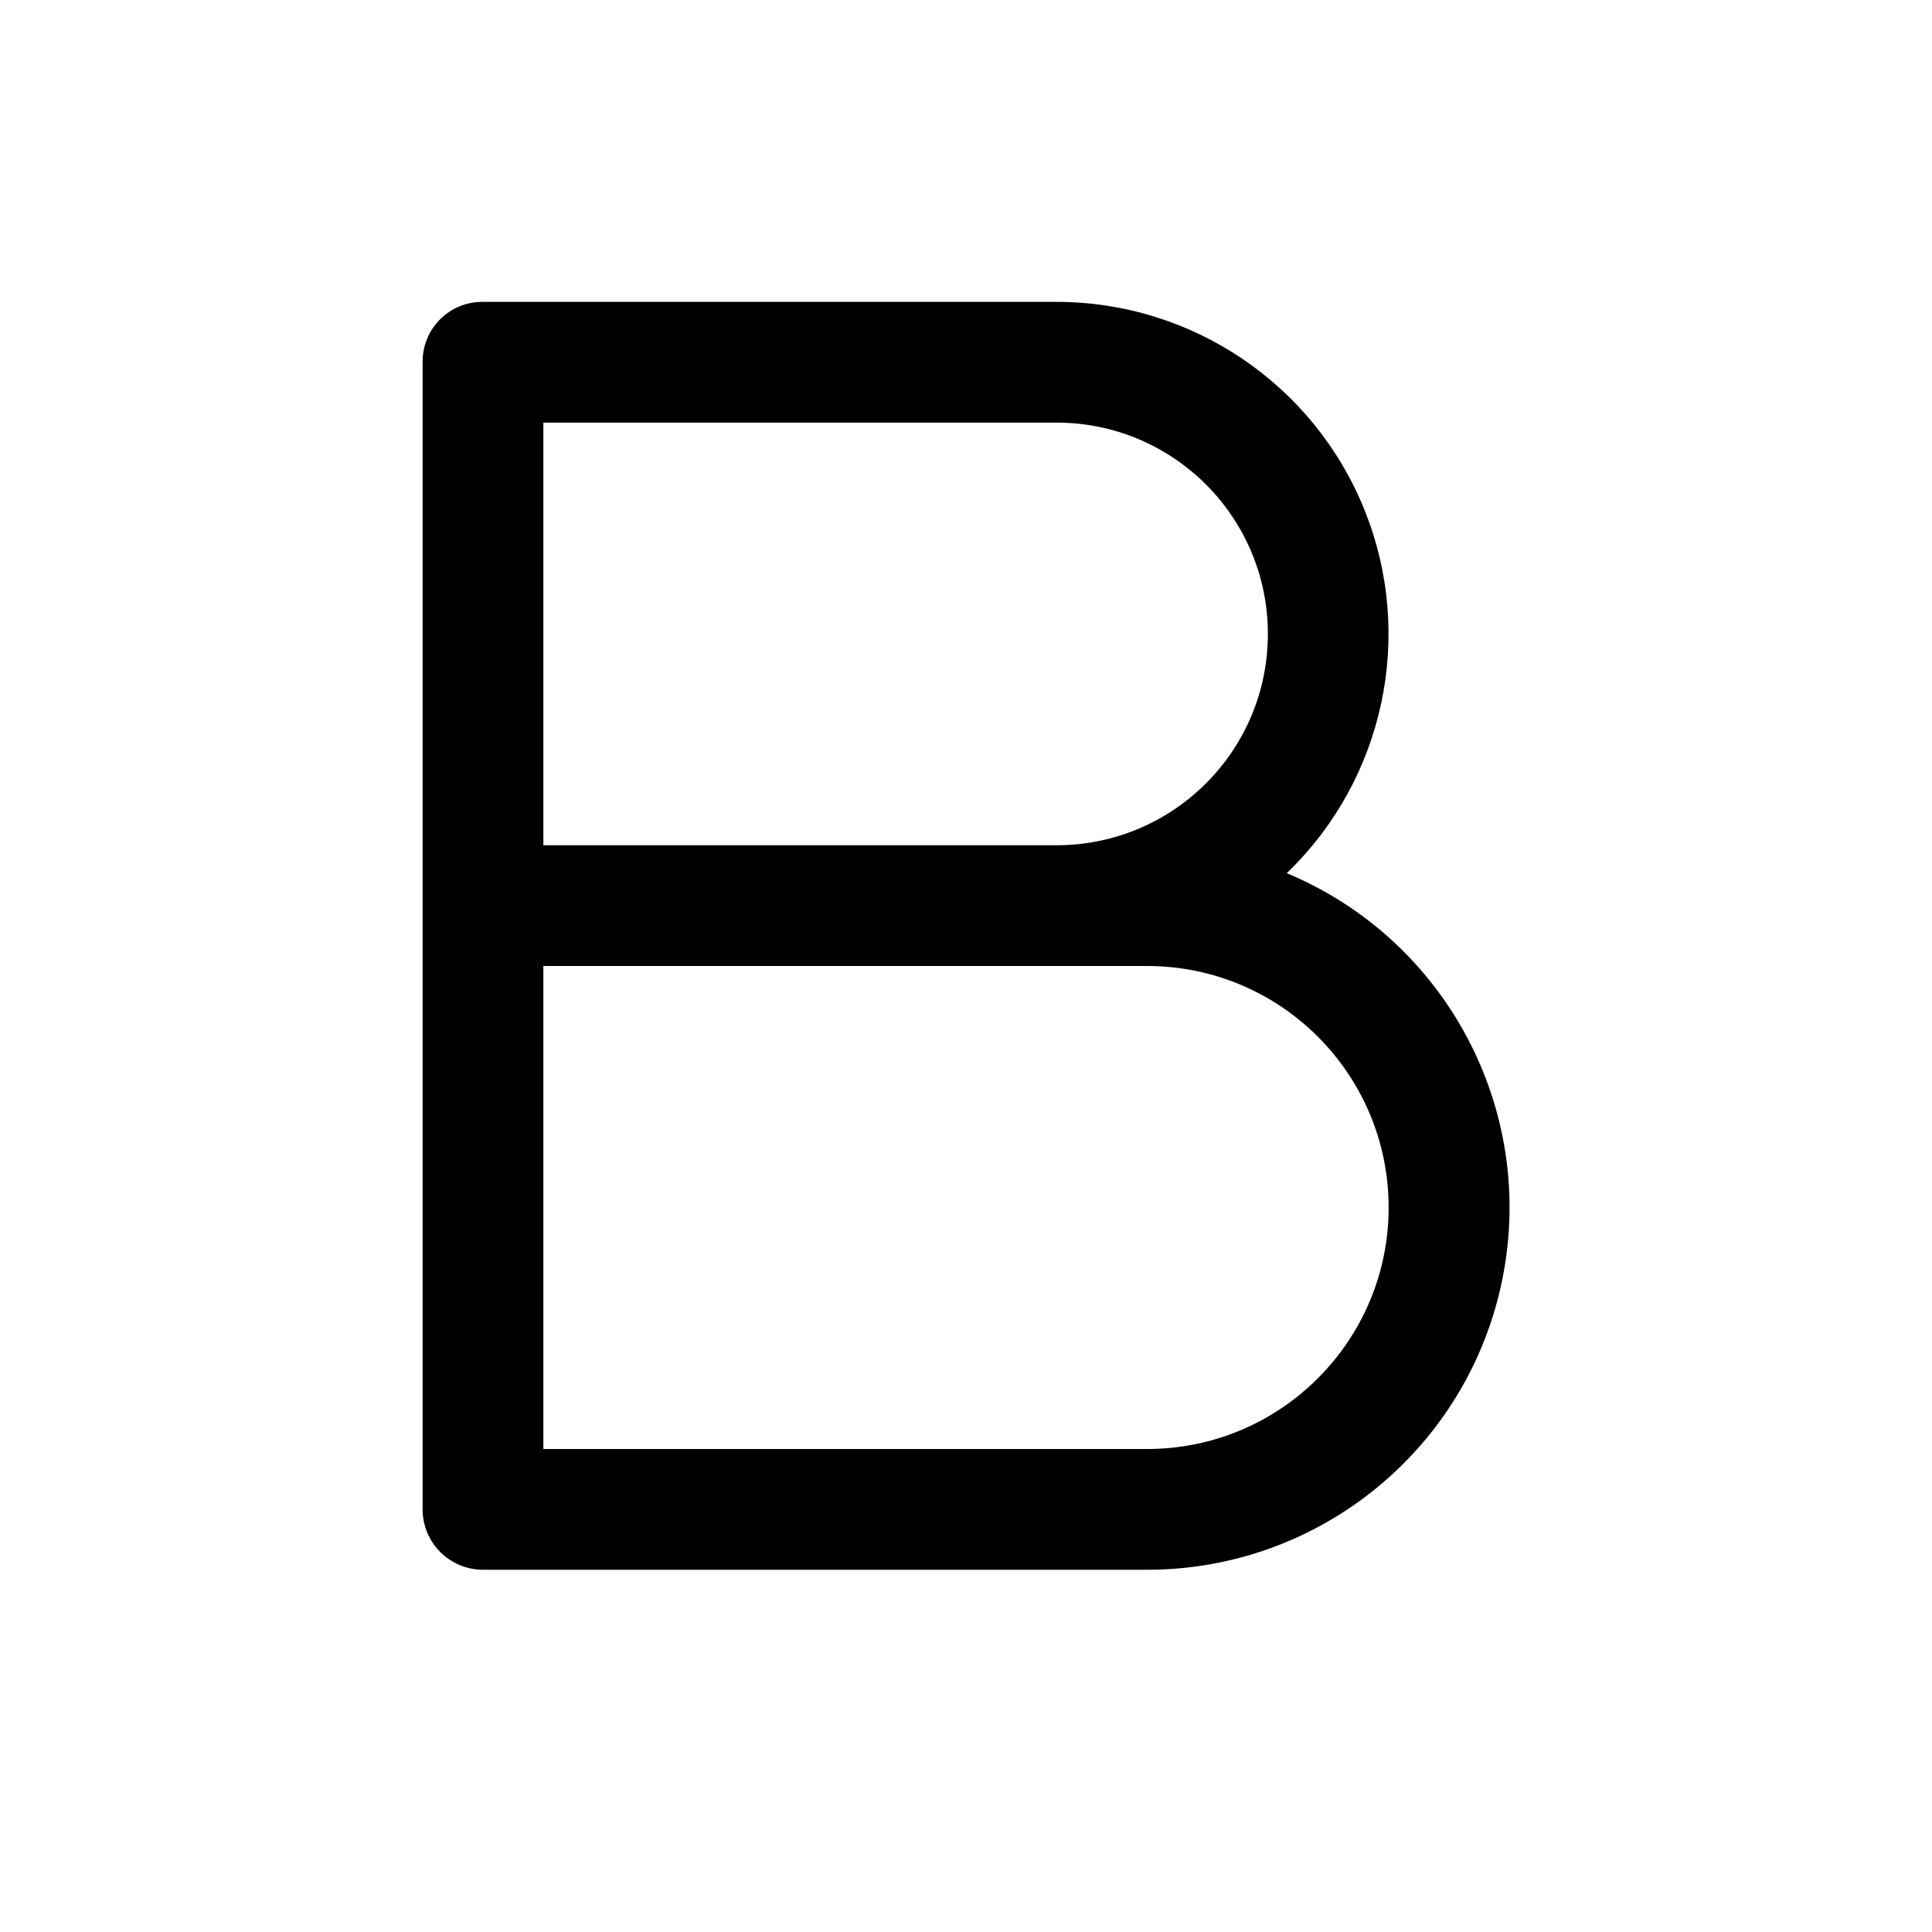
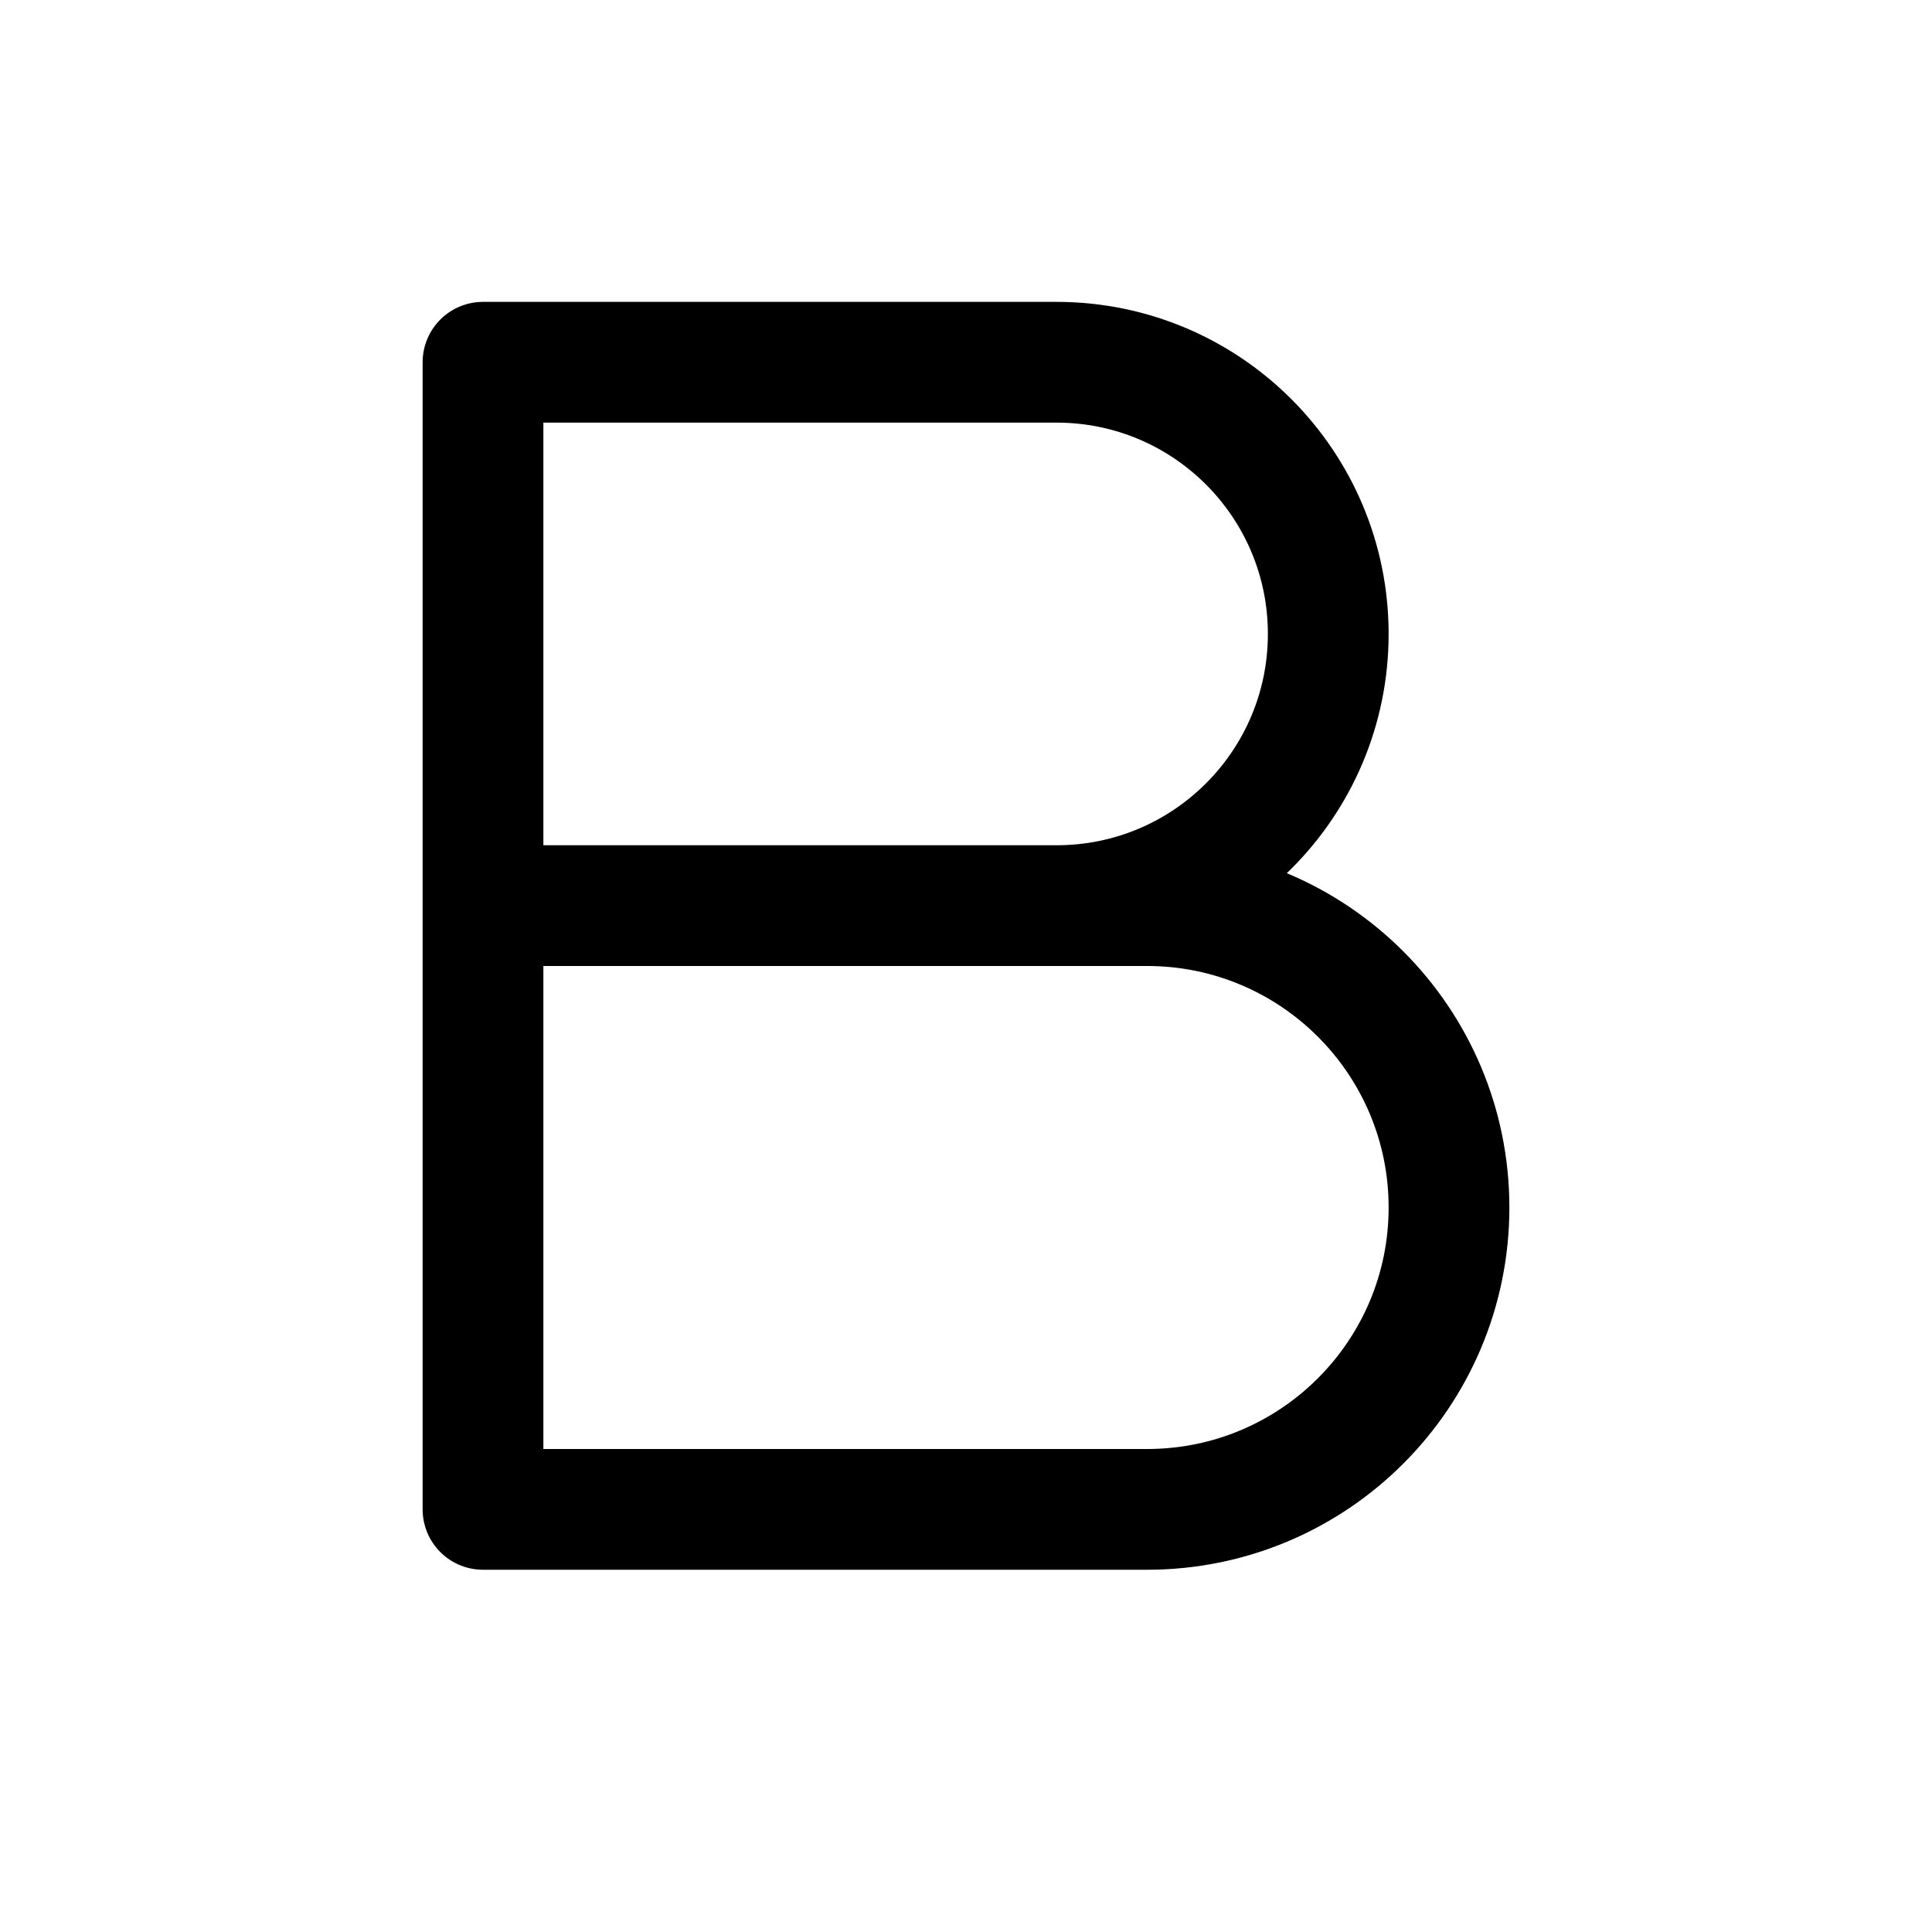
<svg xmlns="http://www.w3.org/2000/svg" viewBox="0 0 256 256">
  <rect width="256" height="256" fill="none" />
-   <path d="M170.5,115.7A44,44,0,0,0,140,40H64a7.9,7.9,0,0,0-8,8V200a8,8,0,0,0,8,8h88a48,48,0,0,0,18.5-92.3ZM72,56h68a28,28,0,0,1,0,56H72Zm80,136H72V128h80a32,32,0,0,1,0,64Z" />
+   <path d="M64,120h88a40,40,0,0,1,0,80H64V48h76a36,36,0,0,1,0,72" fill="none" stroke="#000" stroke-linecap="round" stroke-linejoin="round" stroke-width="16" />
</svg>
